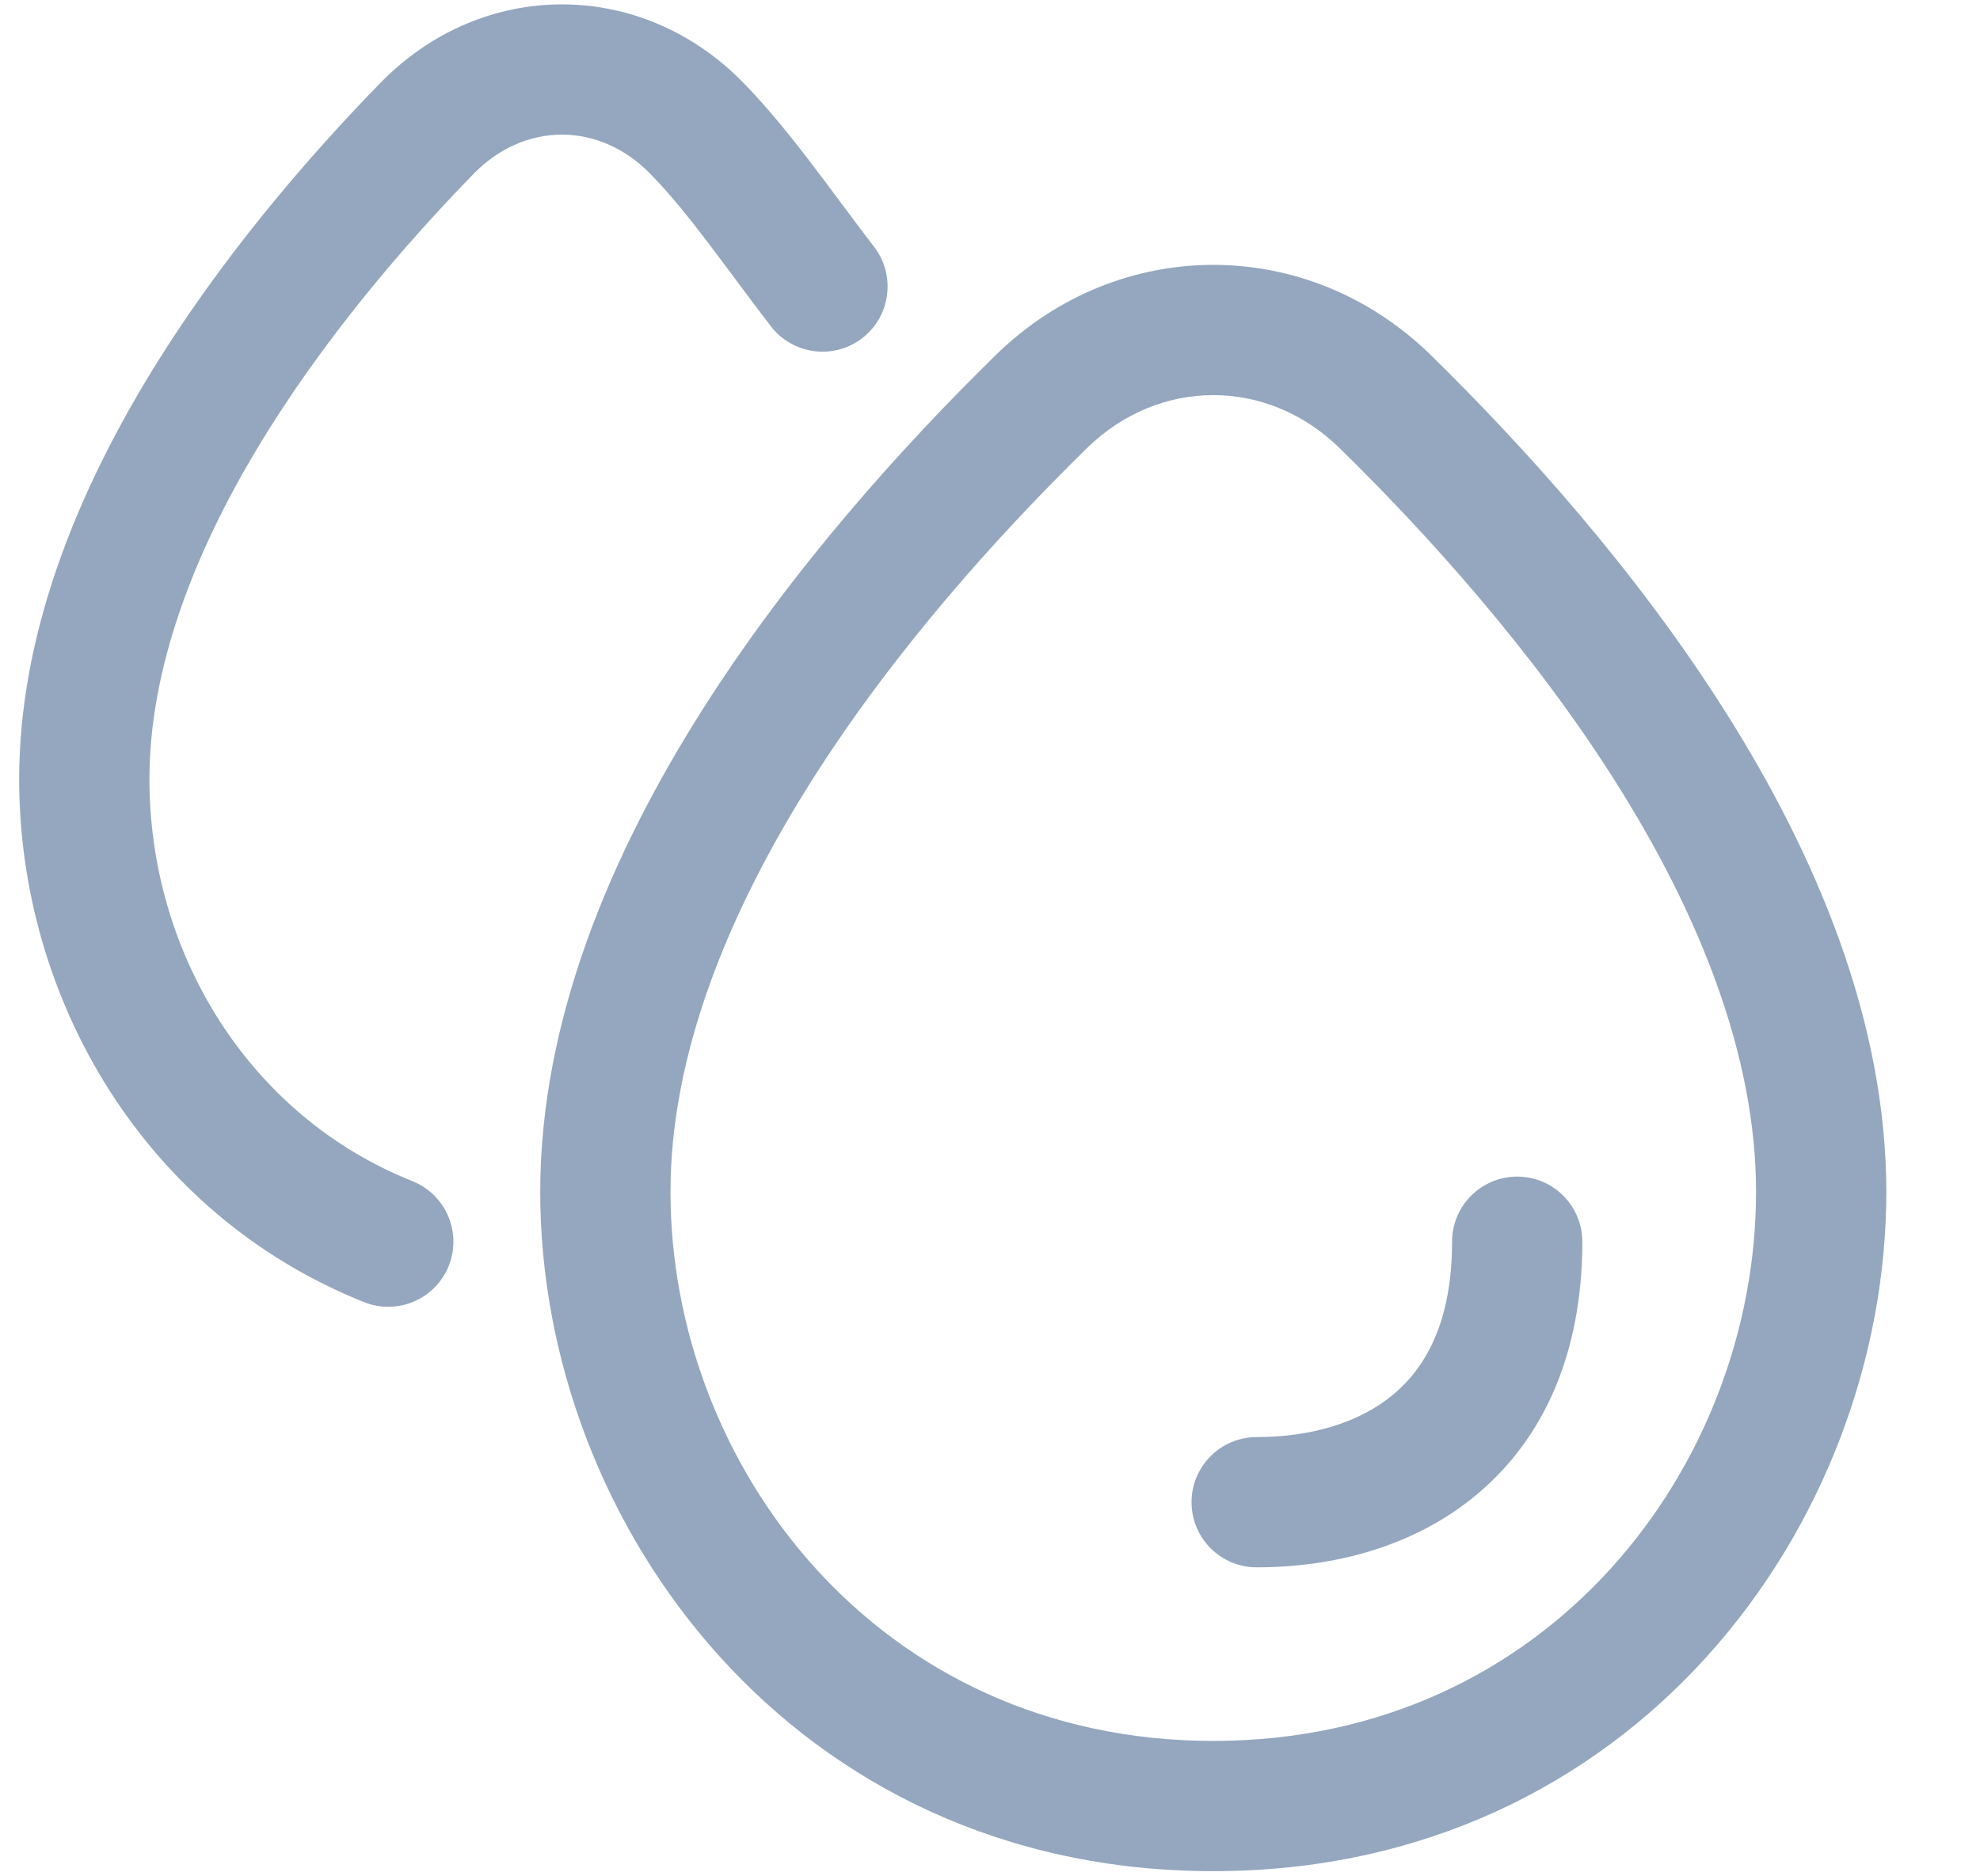
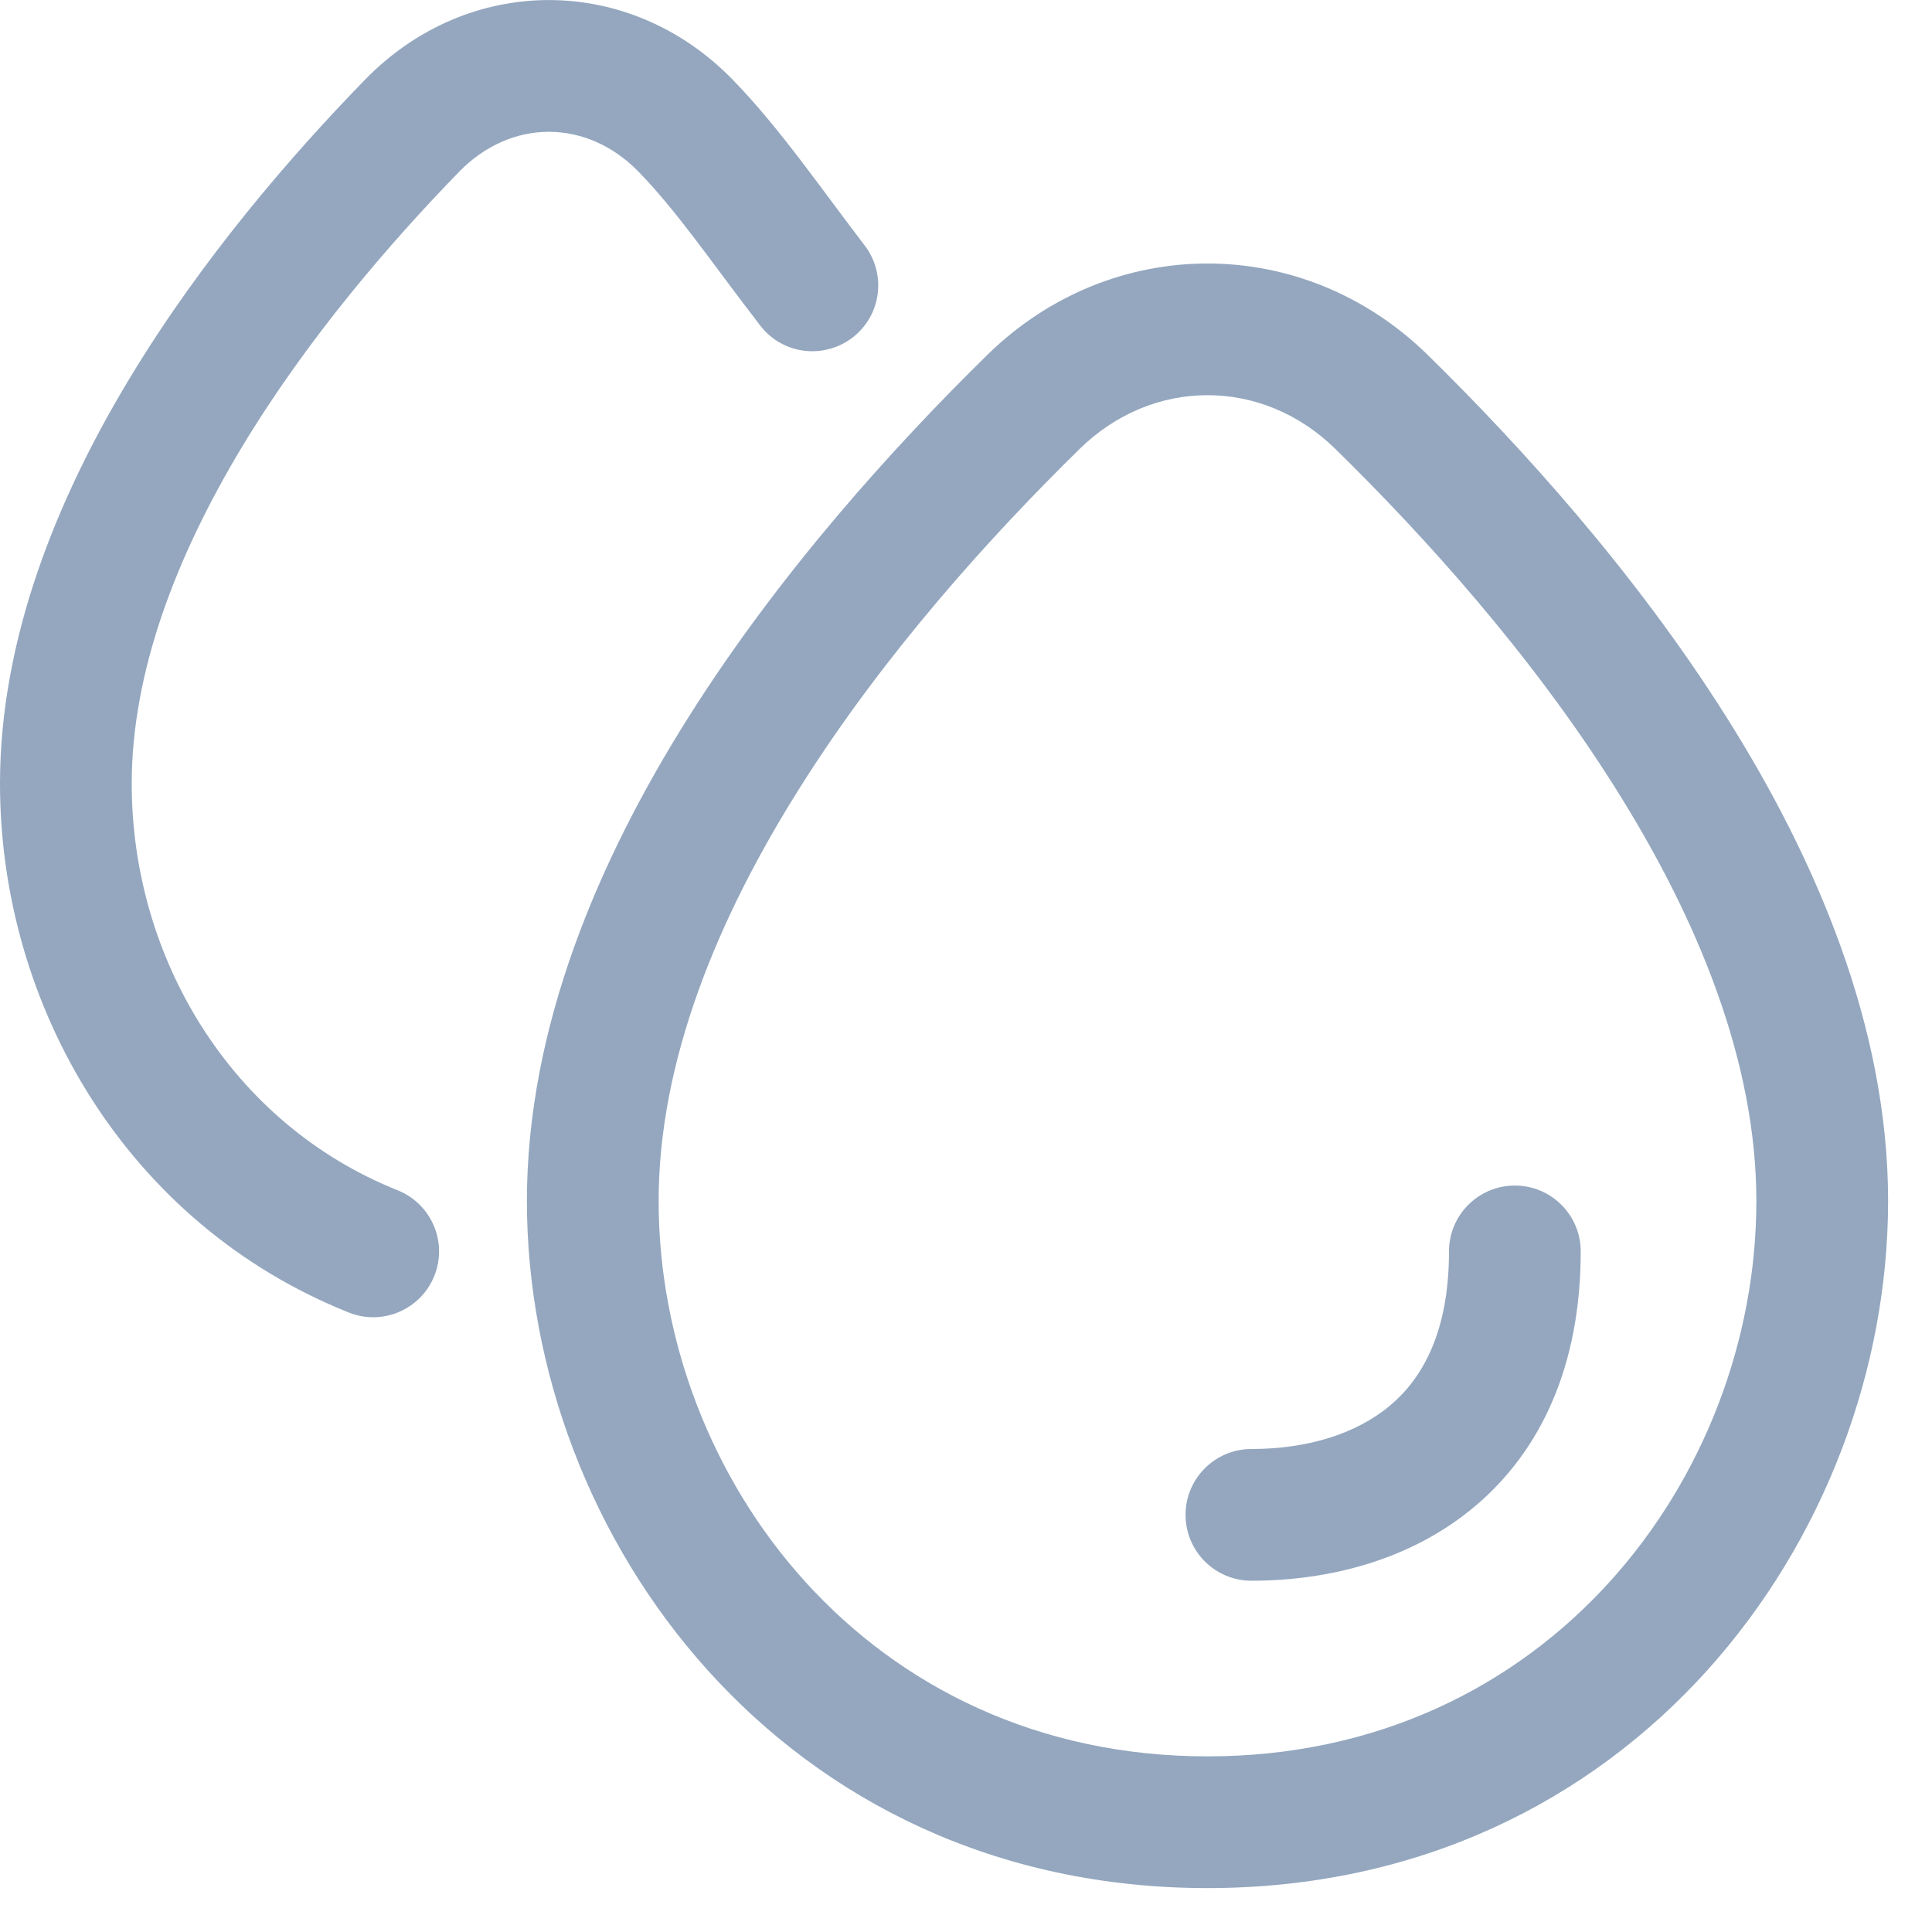
- <svg xmlns="http://www.w3.org/2000/svg" width="19" height="18" viewBox="0 0 19 18" fill="none">
-   <path d="M14.559 11.292C14.214 11.292 13.934 11.572 13.934 11.917C13.934 12.684 13.681 13.121 13.375 13.379C13.051 13.652 12.584 13.792 12.059 13.792C11.714 13.792 11.434 14.072 11.434 14.417C11.434 14.762 11.714 15.042 12.059 15.042C12.784 15.042 13.568 14.852 14.181 14.335C14.812 13.803 15.184 12.991 15.184 11.917C15.184 11.572 14.904 11.292 14.559 11.292Z" fill="#94A7BF" />
-   <path fill-rule="evenodd" clip-rule="evenodd" d="M13.731 3.409C12.551 2.253 10.734 2.253 9.554 3.409C8.672 4.273 7.59 5.466 6.725 6.836C5.864 8.199 5.184 9.791 5.184 11.439C5.184 14.63 7.616 17.958 11.642 17.958C15.669 17.958 18.101 14.63 18.101 11.439C18.101 9.791 17.421 8.199 16.56 6.836C15.695 5.466 14.612 4.273 13.731 3.409ZM10.429 4.302C11.123 3.622 12.162 3.622 12.856 4.302C13.699 5.128 14.708 6.245 15.503 7.503C16.302 8.768 16.851 10.124 16.851 11.439C16.851 14.059 14.864 16.708 11.642 16.708C8.42 16.708 6.434 14.059 6.434 11.439C6.434 10.124 6.983 8.768 7.782 7.503C8.576 6.245 9.586 5.128 10.429 4.302Z" fill="#94A7BF" />
-   <path d="M7.137 0.798C6.156 -0.21 4.629 -0.21 3.648 0.798C2.951 1.513 2.094 2.503 1.409 3.64C0.727 4.772 0.184 6.1 0.184 7.479C0.184 9.588 1.388 11.656 3.494 12.497C3.814 12.625 4.178 12.469 4.306 12.149C4.434 11.828 4.278 11.464 3.958 11.336C2.377 10.705 1.434 9.134 1.434 7.479C1.434 6.418 1.857 5.318 2.479 4.286C3.098 3.259 3.884 2.347 4.543 1.67C5.033 1.166 5.751 1.166 6.242 1.67C6.618 2.056 6.918 2.507 7.397 3.131C7.607 3.404 8 3.456 8.273 3.246C8.547 3.035 8.598 2.643 8.388 2.369C7.975 1.832 7.581 1.254 7.137 0.798Z" fill="#94A7BF" />
+ <svg xmlns="http://www.w3.org/2000/svg" width="11" height="11" viewBox="0 0 11 11" fill="none">
+   <path d="M8.625 6.75C8.418 6.75 8.25 6.918 8.25 7.125C8.25 7.585 8.098 7.848 7.915 8.002C7.72 8.166 7.44 8.25 7.125 8.25C6.918 8.25 6.75 8.418 6.75 8.625C6.75 8.832 6.918 9 7.125 9C7.56 9 8.03 8.886 8.398 8.576C8.777 8.257 9 7.769 9 7.125C9 6.918 8.832 6.75 8.625 6.75Z" fill="#94A7BF" />
+   <path fill-rule="evenodd" clip-rule="evenodd" d="M8.128 2.02C7.42 1.327 6.33 1.327 5.622 2.02C5.093 2.539 4.443 3.255 3.924 4.077C3.408 4.894 3 5.849 3 6.838C3 8.753 4.459 10.75 6.875 10.75C9.291 10.75 10.75 8.753 10.75 6.838C10.75 5.849 10.342 4.894 9.826 4.077C9.307 3.255 8.657 2.539 8.128 2.02ZM6.147 2.556C6.563 2.148 7.187 2.148 7.603 2.556C8.109 3.052 8.715 3.722 9.191 4.477C9.671 5.236 10 6.049 10 6.838C10 8.411 8.808 10 6.875 10C4.942 10 3.75 8.411 3.75 6.838C3.75 6.049 4.079 5.236 4.559 4.477C5.035 3.722 5.641 3.052 6.147 2.556Z" fill="#94A7BF" />
+   <path d="M4.172 0.454C3.583 -0.151 2.667 -0.151 2.078 0.454C1.66 0.883 1.146 1.477 0.735 2.159C0.326 2.838 0 3.635 0 4.462C5.47857e-05 5.728 0.722 6.968 1.986 7.473C2.178 7.55 2.396 7.456 2.473 7.264C2.55 7.072 2.456 6.854 2.264 6.777C1.316 6.398 0.75 5.455 0.75 4.462C0.75 3.825 1.004 3.166 1.377 2.546C1.748 1.93 2.22 1.383 2.615 0.977C2.91 0.675 3.34 0.675 3.635 0.977C3.86 1.209 4.04 1.479 4.328 1.853C4.454 2.018 4.689 2.048 4.854 1.922C5.018 1.796 5.049 1.561 4.922 1.396C4.675 1.074 4.438 0.727 4.172 0.454Z" fill="#94A7BF" />
</svg>
